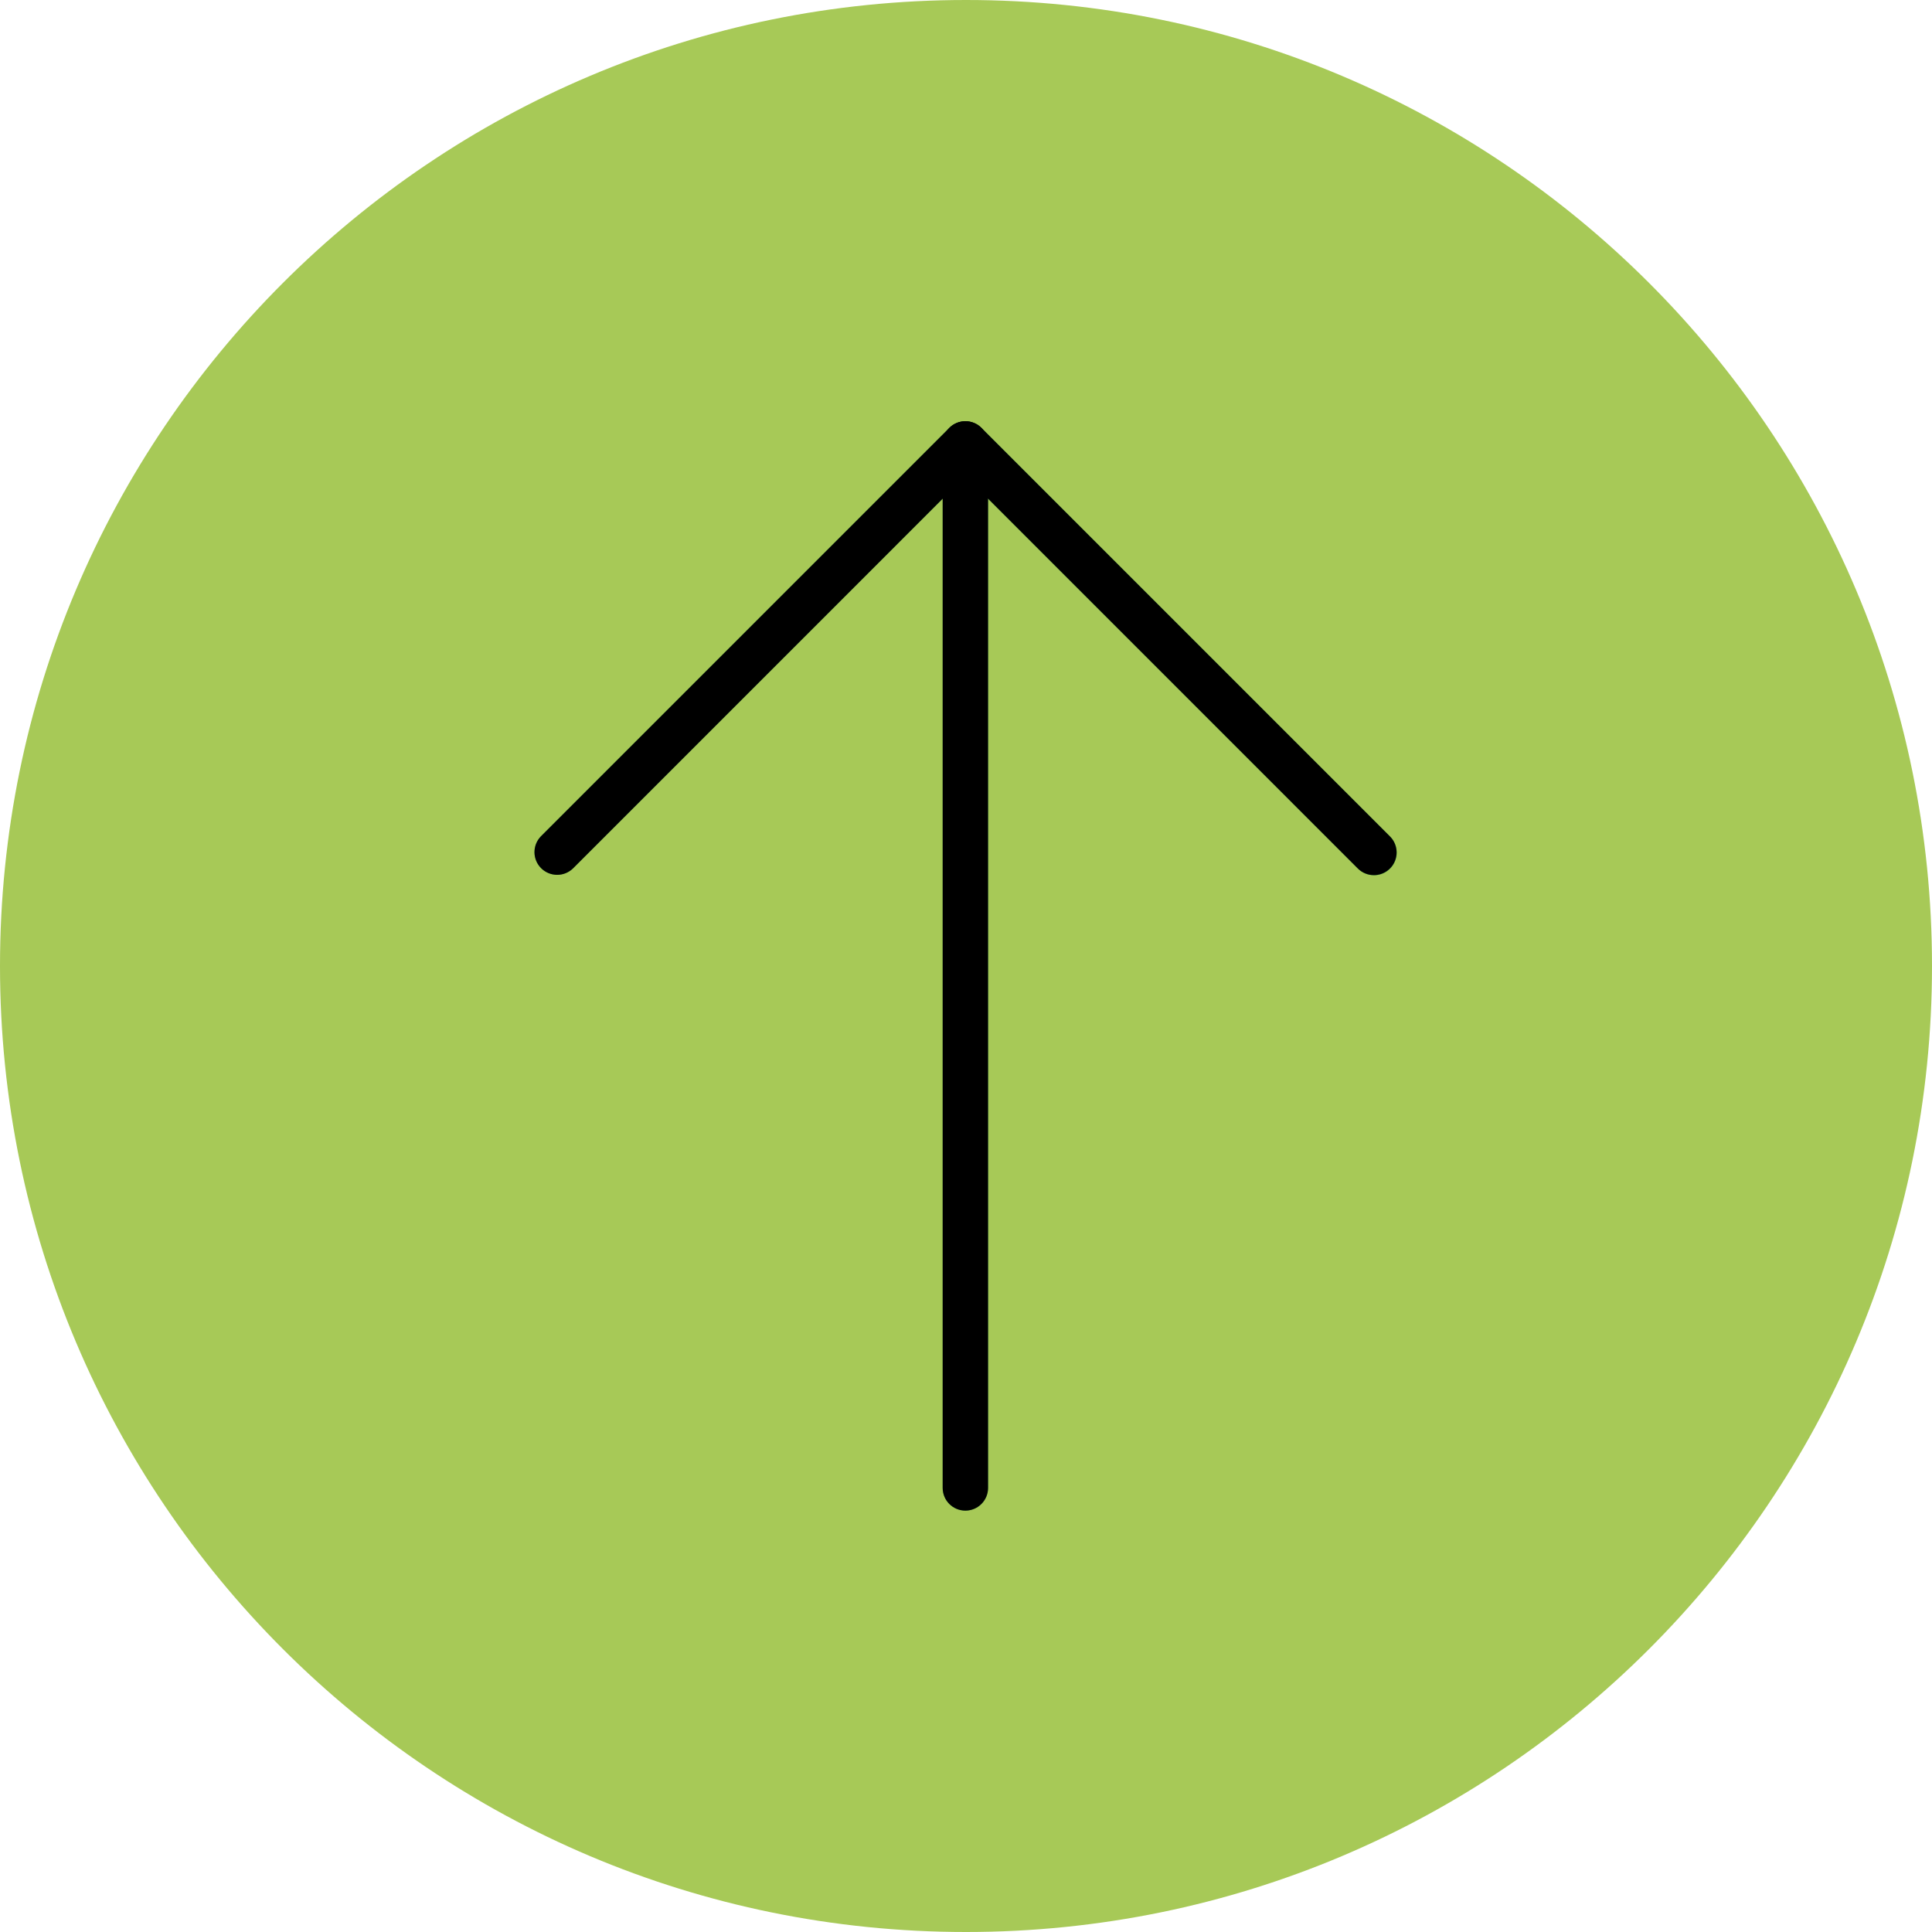
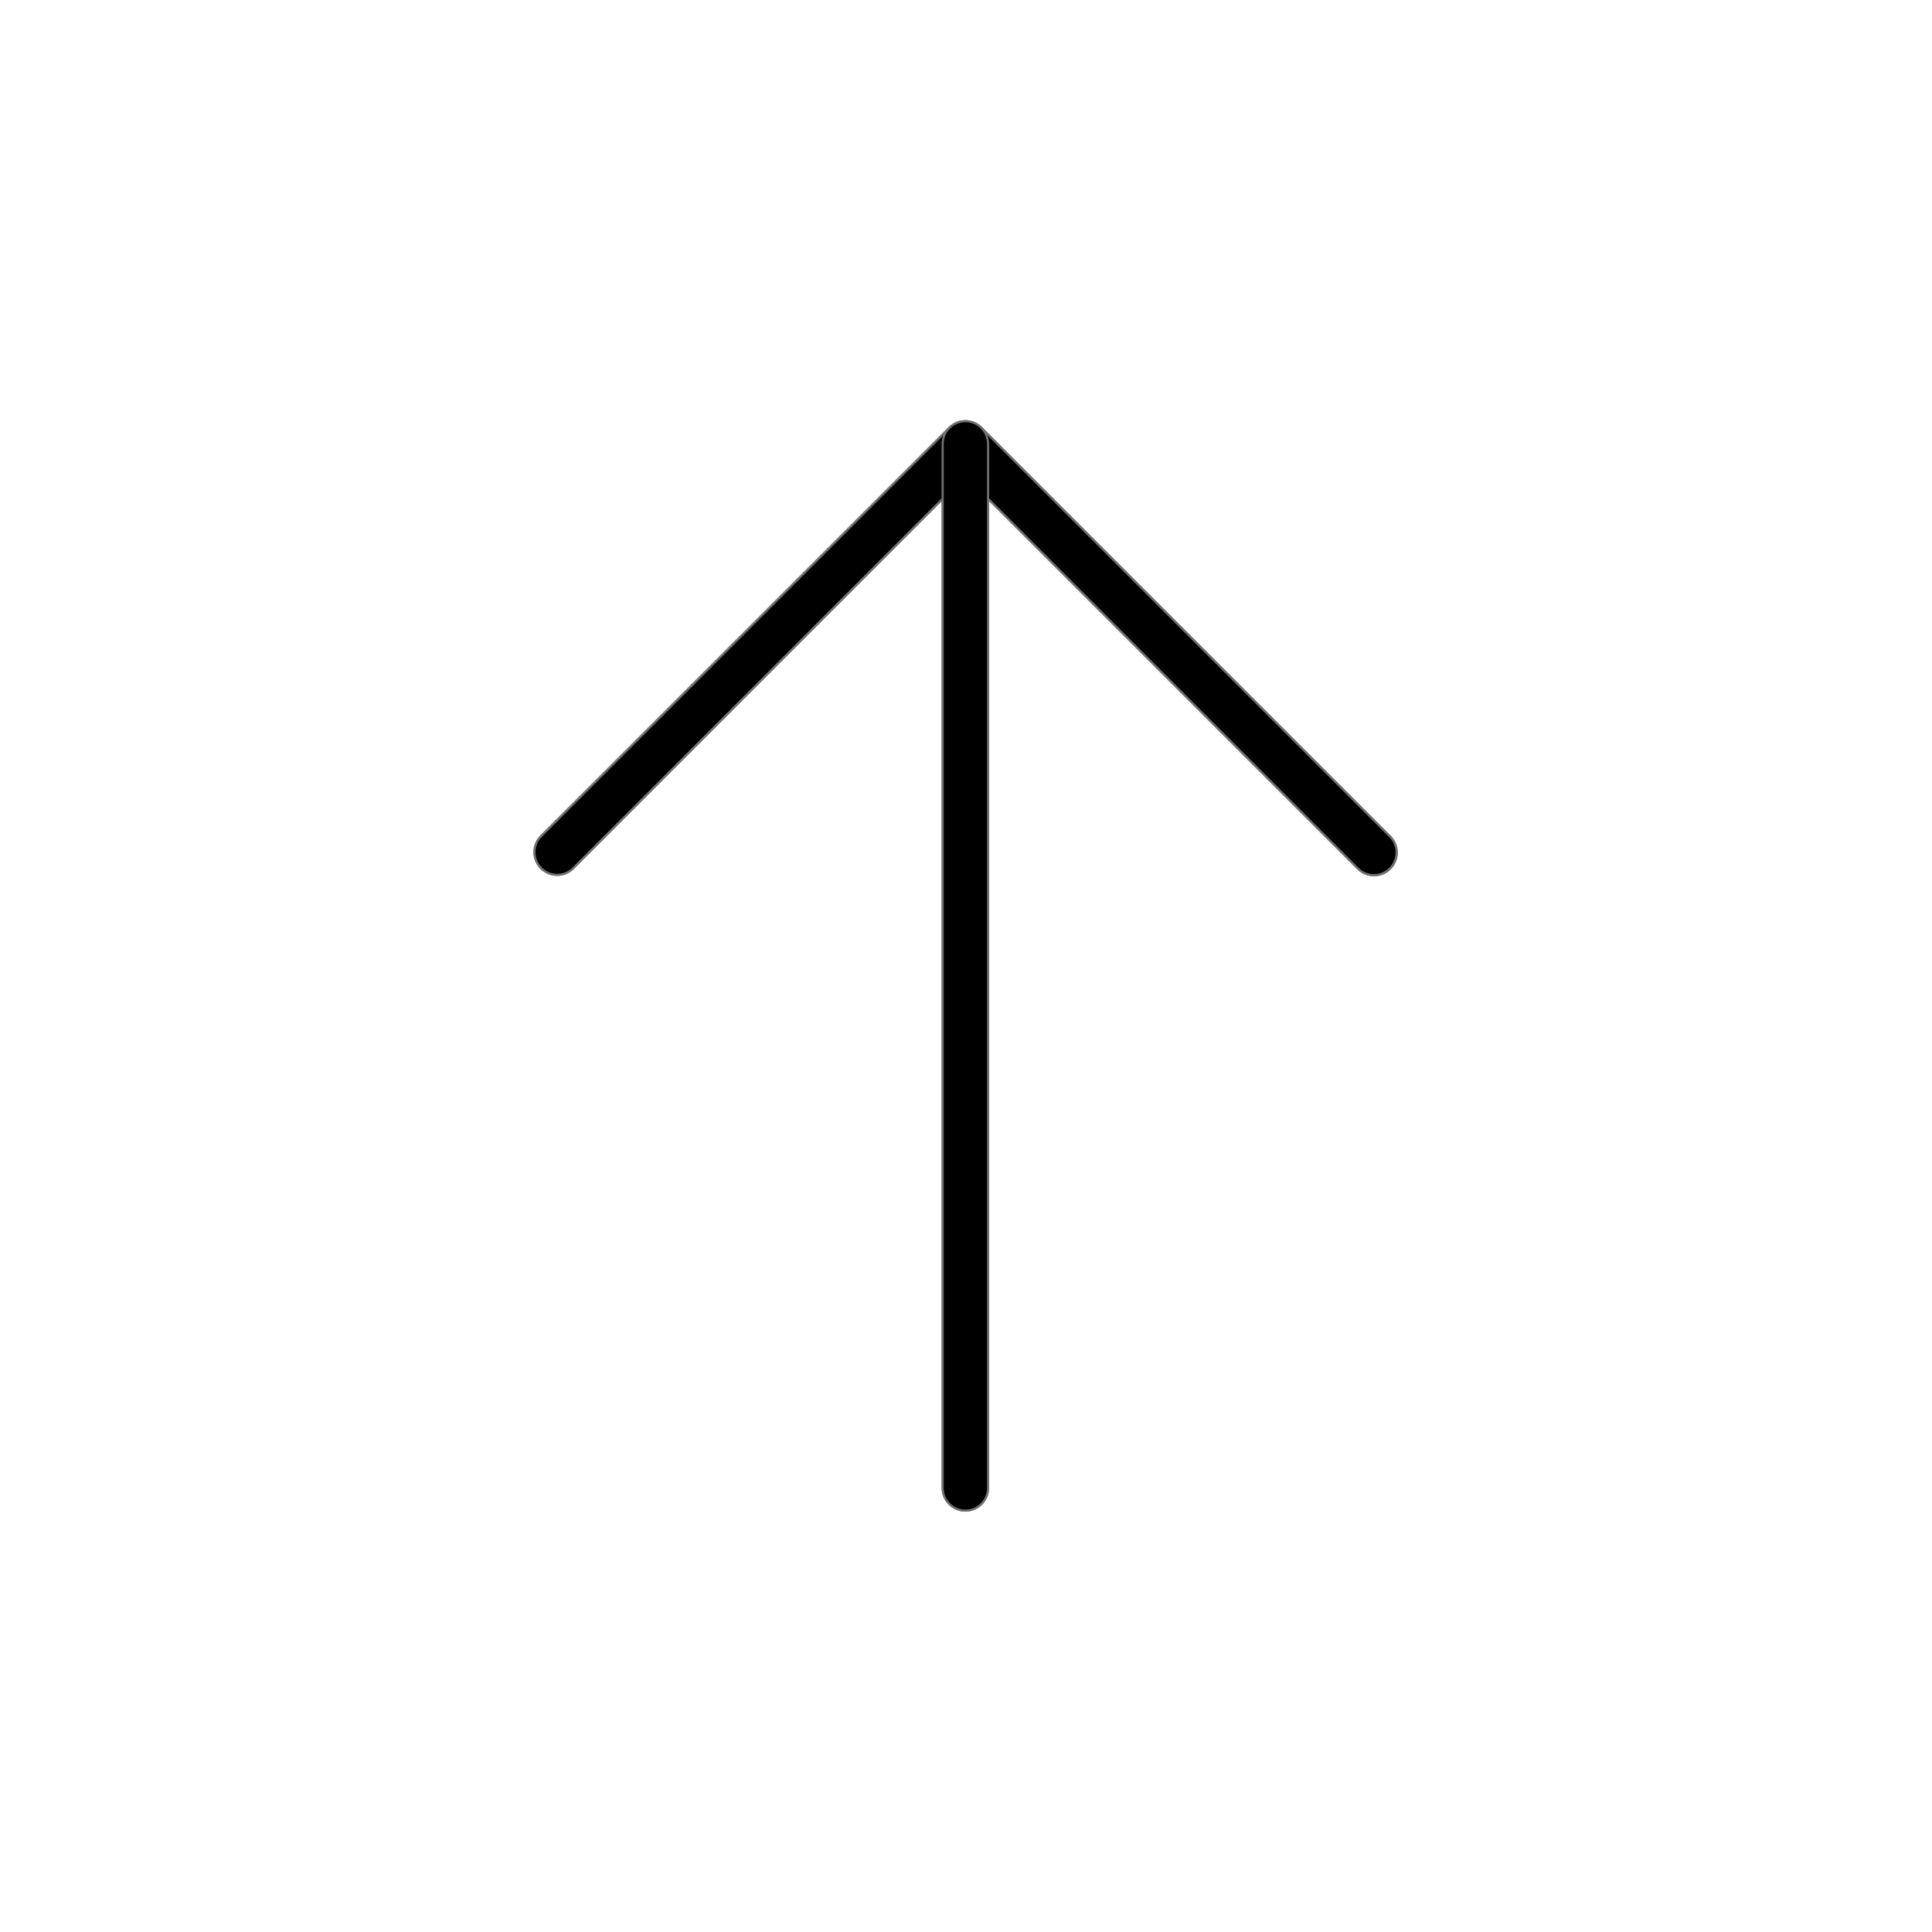
<svg xmlns="http://www.w3.org/2000/svg" width="908" height="908" viewBox="0 0 908 908">
-   <g id="Group_180" data-name="Group 180" transform="translate(-8969 5815)">
-     <rect id="Rectangle_24" data-name="Rectangle 24" width="908" height="908" rx="454" transform="translate(8969 -5815)" fill="#a7c957" />
-     <g id="arrow-up" transform="translate(9220.158 -5617.04)">
-       <path id="Path_940" data-name="Path 940" d="M263.432,3.136a10.667,10.667,0,0,0-15.085-.019l-.019.019-192,192A10.667,10.667,0,0,0,71.41,210.219l173.8-173.8V501.333a10.667,10.667,0,0,0,21.334,0V36.416L440.328,210.2a10.667,10.667,0,0,0,15.345-14.821c-.086-.089-.173-.176-.262-.262Z" transform="translate(-53.334)" fill="#4caf50" />
-       <path id="Path_941" data-name="Path 941" d="M447.88,213.333a10.663,10.663,0,0,1-7.552-3.115L255.88,25.749,71.432,210.219a10.667,10.667,0,0,1-15.083-15.082l192-192a10.667,10.667,0,0,1,15.083,0l192,192a10.665,10.665,0,0,1-7.552,18.2Z" transform="translate(-53.334)" />
-       <path id="Path_942" data-name="Path 942" d="M255.88,512a10.667,10.667,0,0,1-10.667-10.667V10.667a10.667,10.667,0,1,1,21.334,0V501.334A10.668,10.668,0,0,1,255.88,512Z" transform="translate(-53.334)" />
+   <g id="Group_216" data-name="Group 216" transform="translate(-7827 5063)">
+     <rect id="Rectangle_24" data-name="Rectangle 24" width="908" height="908" rx="454" transform="translate(7827 -5063)" fill="none" />
+     <g id="arrow-up" transform="translate(8078.158 -4865.04)">
+       <path id="Path_940" data-name="Path 940" d="M263.432,3.136a10.667,10.667,0,0,0-15.085-.019l-.019.019-192,192A10.667,10.667,0,0,0,71.41,210.219l173.8-173.8V501.333a10.667,10.667,0,0,0,21.334,0V36.416L440.328,210.2a10.667,10.667,0,0,0,15.345-14.821c-.086-.089-.173-.176-.262-.262Z" transform="translate(-53.334)" fill="#4caf50" stroke="#707070" stroke-width="1" />
+       <path id="Path_941" data-name="Path 941" d="M447.88,213.333a10.663,10.663,0,0,1-7.552-3.115L255.88,25.749,71.432,210.219a10.667,10.667,0,0,1-15.083-15.082l192-192a10.667,10.667,0,0,1,15.083,0l192,192a10.665,10.665,0,0,1-7.552,18.2Z" transform="translate(-53.334)" stroke="#707070" stroke-width="1" />
+       <path id="Path_942" data-name="Path 942" d="M255.88,512a10.667,10.667,0,0,1-10.667-10.667V10.667a10.667,10.667,0,1,1,21.334,0V501.334A10.668,10.668,0,0,1,255.88,512Z" transform="translate(-53.334)" stroke="#707070" stroke-width="1" />
    </g>
  </g>
</svg>
